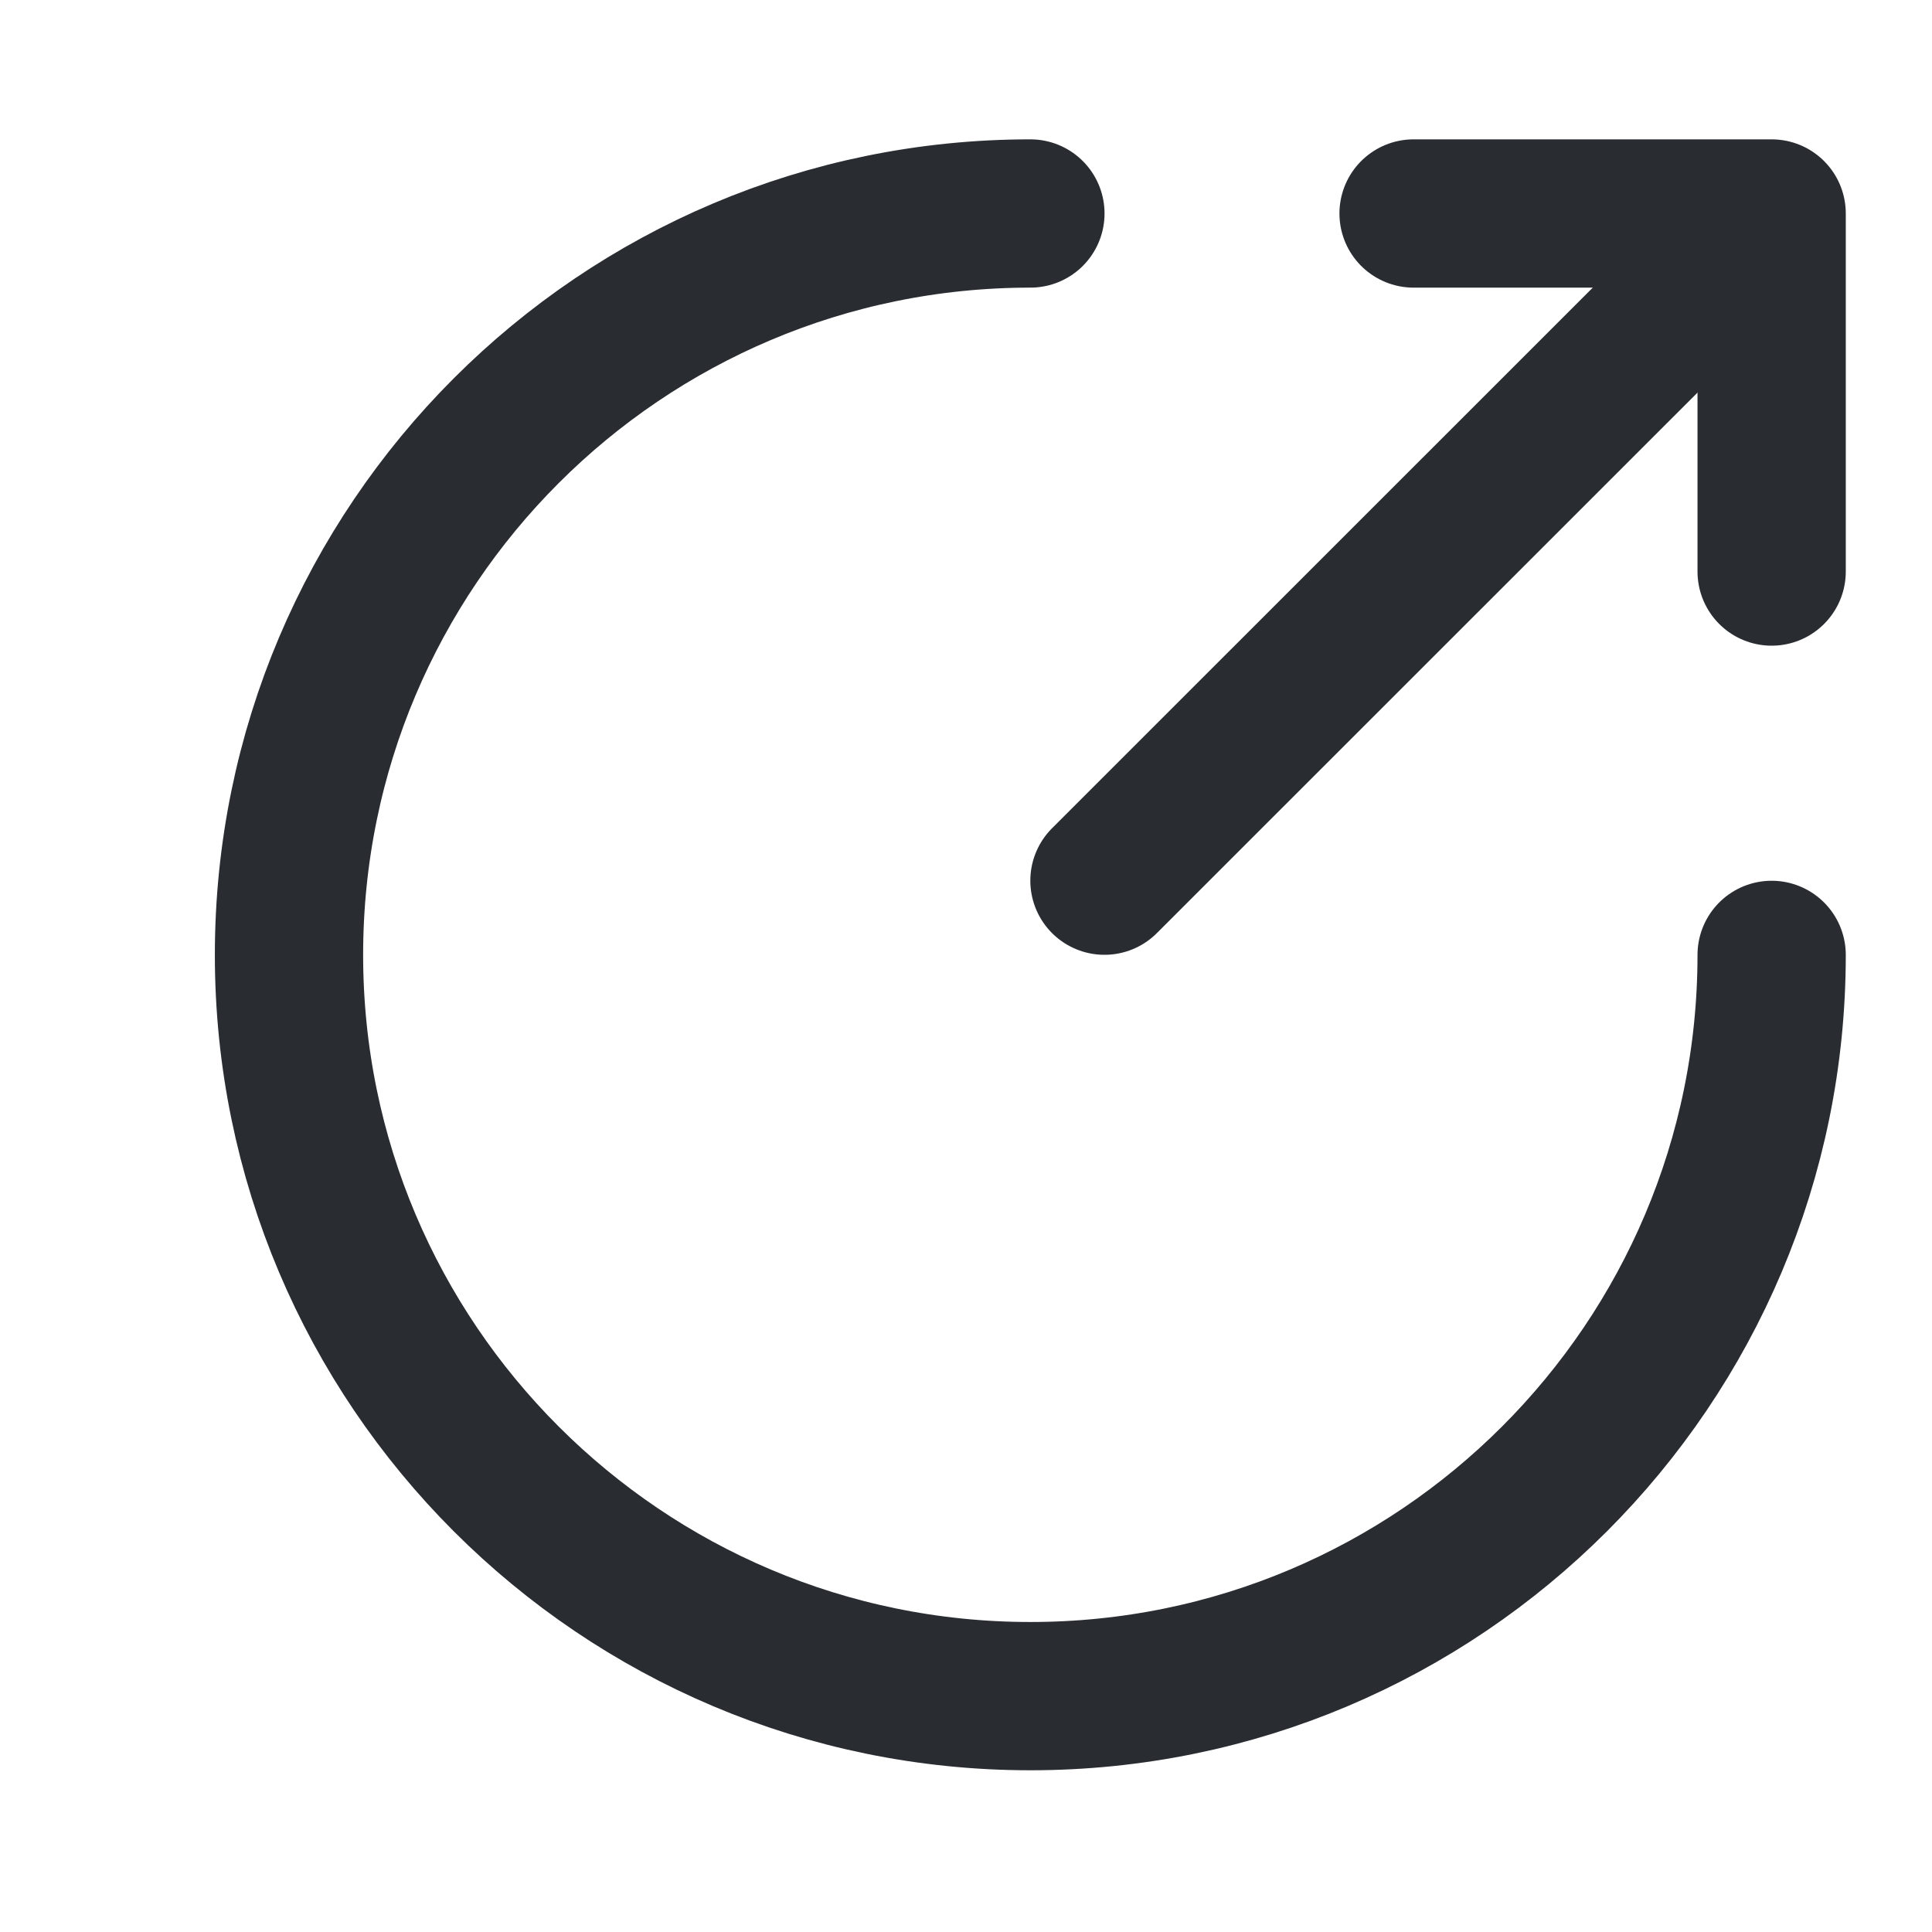
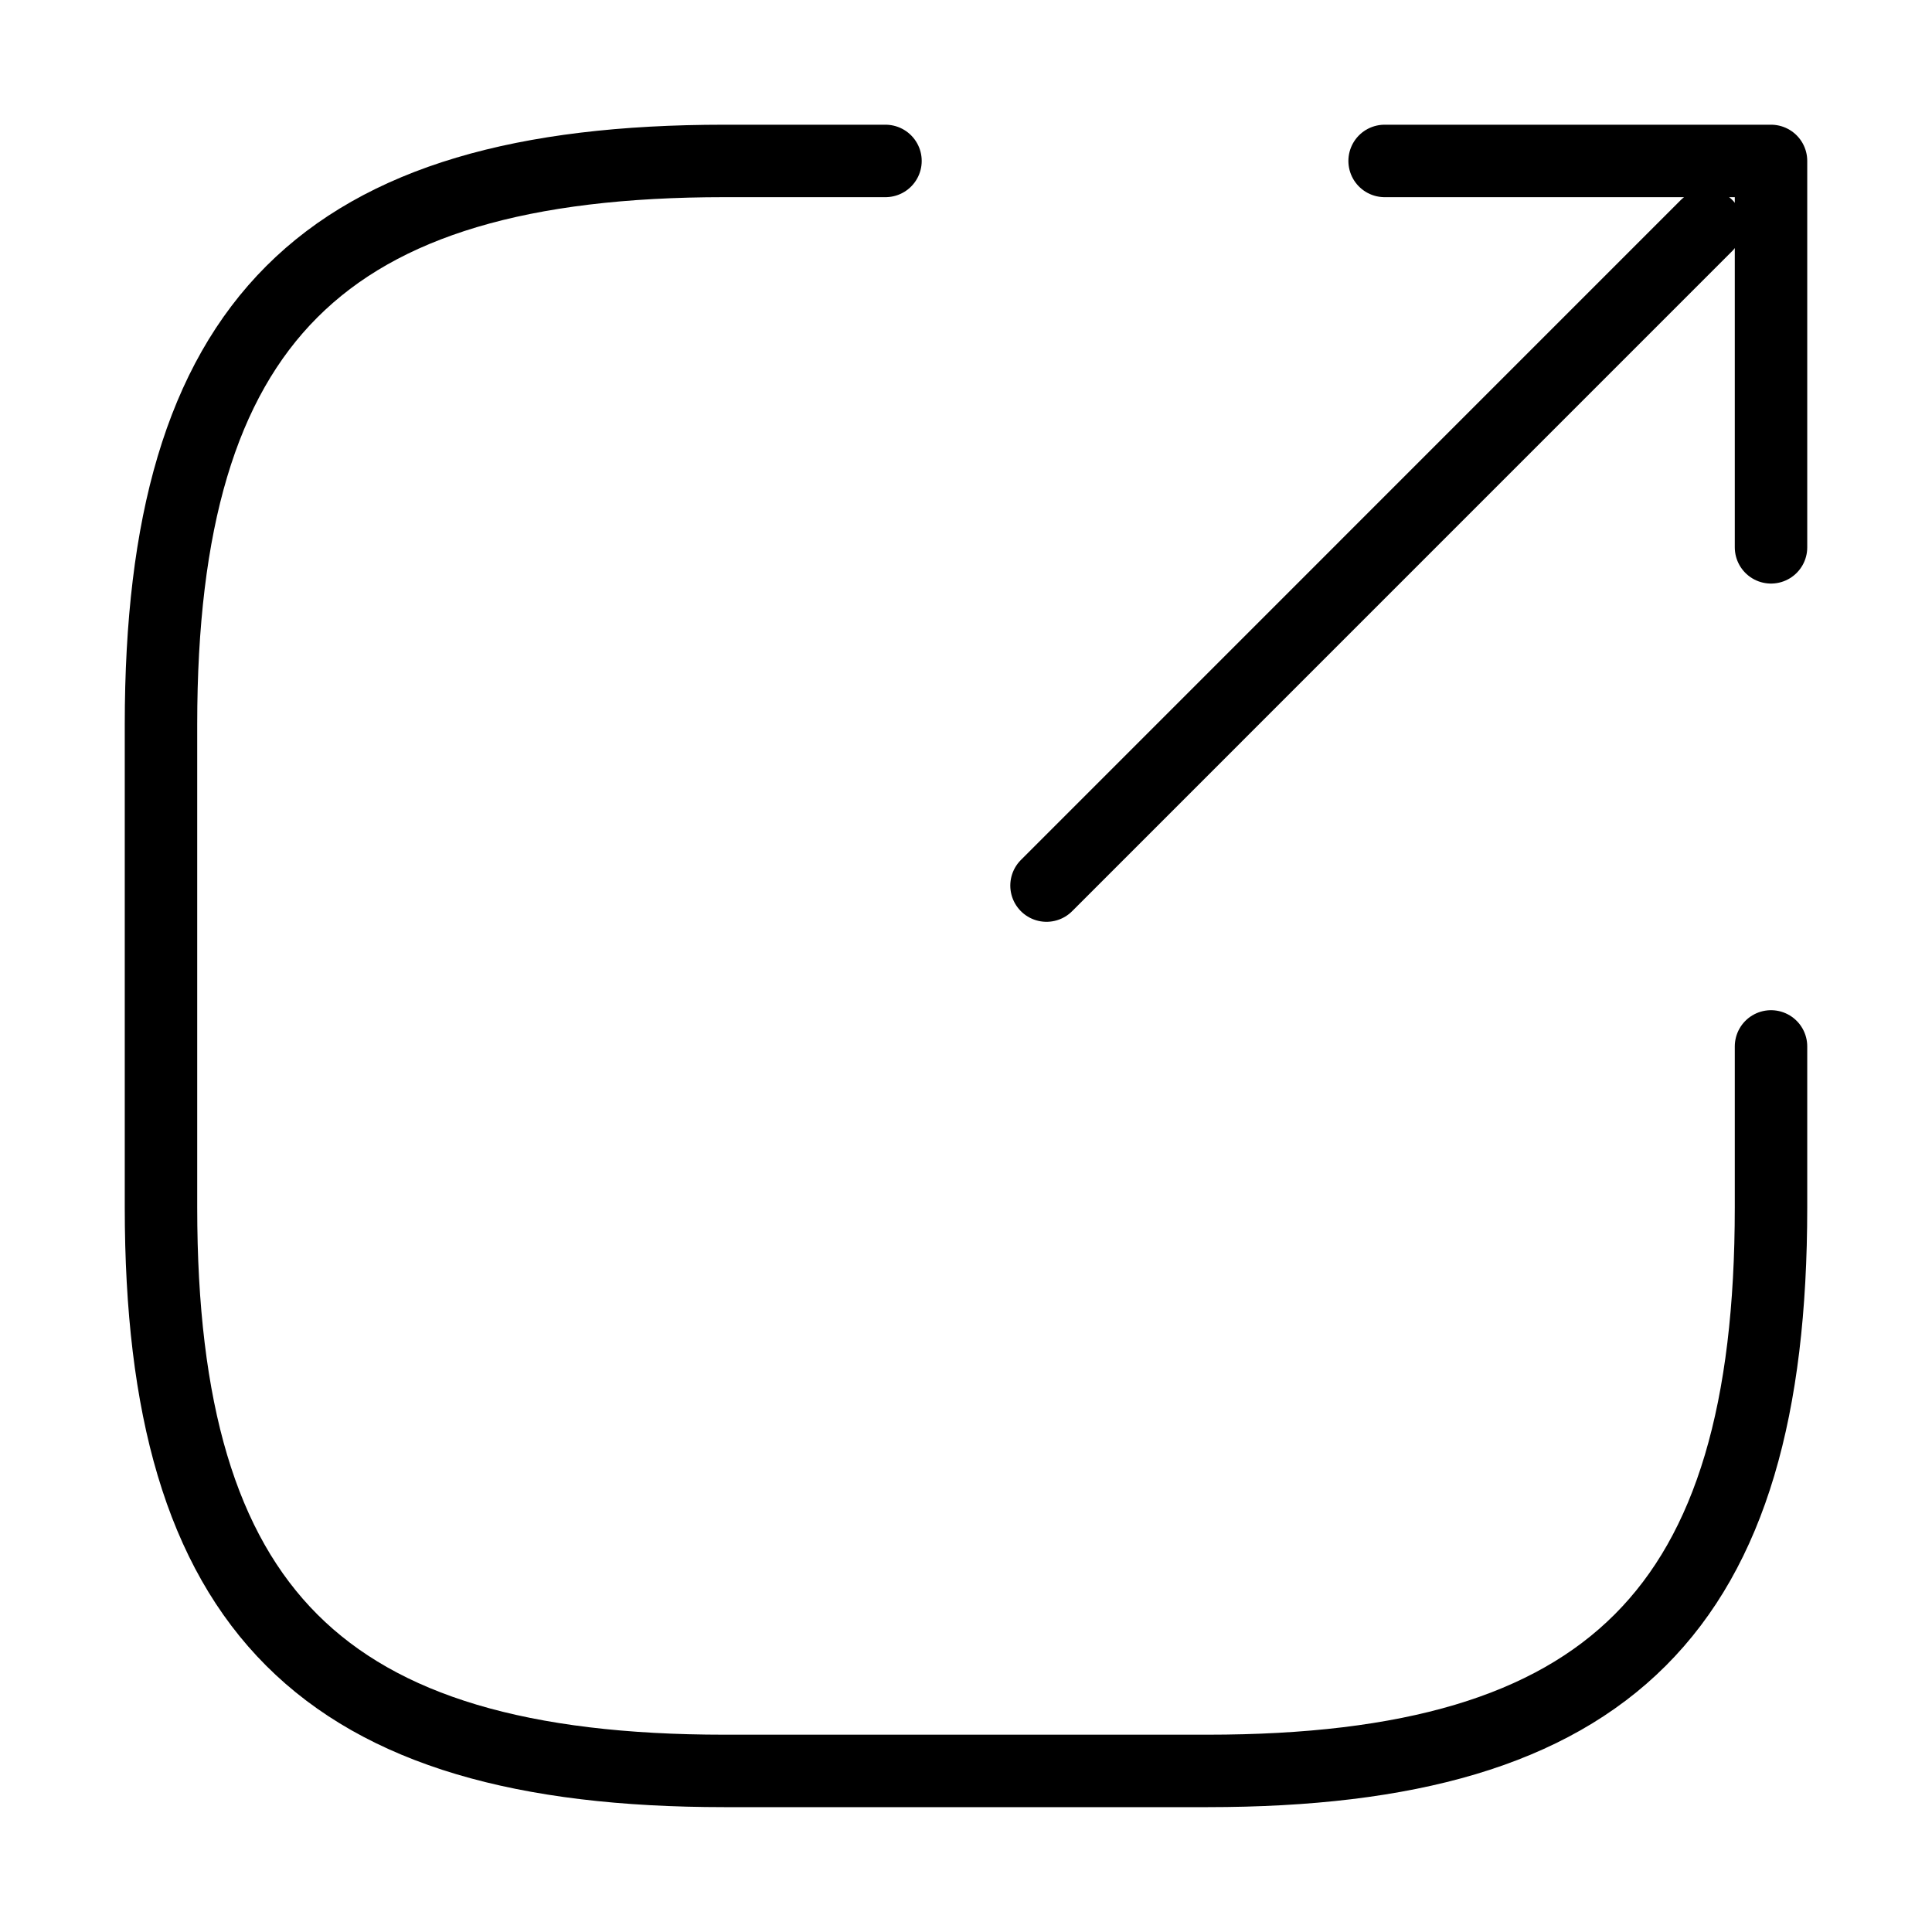
- <svg xmlns="http://www.w3.org/2000/svg" width="12" height="12" viewBox="0 0 12 12" fill="none">
+ <svg xmlns="http://www.w3.org/2000/svg" width="40" height="40" viewBox="0 0 40 40" fill="none">
  <g id="vuesax/linear/export">
    <g id="export">
-       <path id="Vector" d="M6.4 1.326C3.858 1.326 1.795 3.389 1.795 5.931C1.795 8.472 3.858 10.535 6.4 10.535C8.942 10.535 11.004 8.472 11.004 5.931" stroke="#292D32" stroke-width="0.921" stroke-miterlimit="10" stroke-linecap="round" stroke-linejoin="round" />
-       <path id="Vector_2" d="M6.86 5.47L10.636 1.695" stroke="#292D32" stroke-width="0.921" stroke-linecap="round" stroke-linejoin="round" />
-       <path id="Vector_3" d="M11.004 3.55V1.326H8.78" stroke="#292D32" stroke-width="0.921" stroke-linecap="round" stroke-linejoin="round" />
+       <path id="Vector" d="M21.667 18.335L35.333 4.668" stroke="black" stroke-width="1.5" stroke-linecap="round" stroke-linejoin="round" />
+       <path id="Vector_2" d="M36.667 11.332V3.332H28.667" stroke="black" stroke-width="1.5" stroke-linecap="round" stroke-linejoin="round" />
+       <path id="Vector_3" d="M18.333 3.332H15C6.667 3.332 3.333 6.665 3.333 14.999V24.999C3.333 33.332 6.667 36.665 15 36.665H25C33.333 36.665 36.667 33.332 36.667 24.999V21.665" stroke="black" stroke-width="1.5" stroke-linecap="round" stroke-linejoin="round" />
    </g>
  </g>
</svg>
